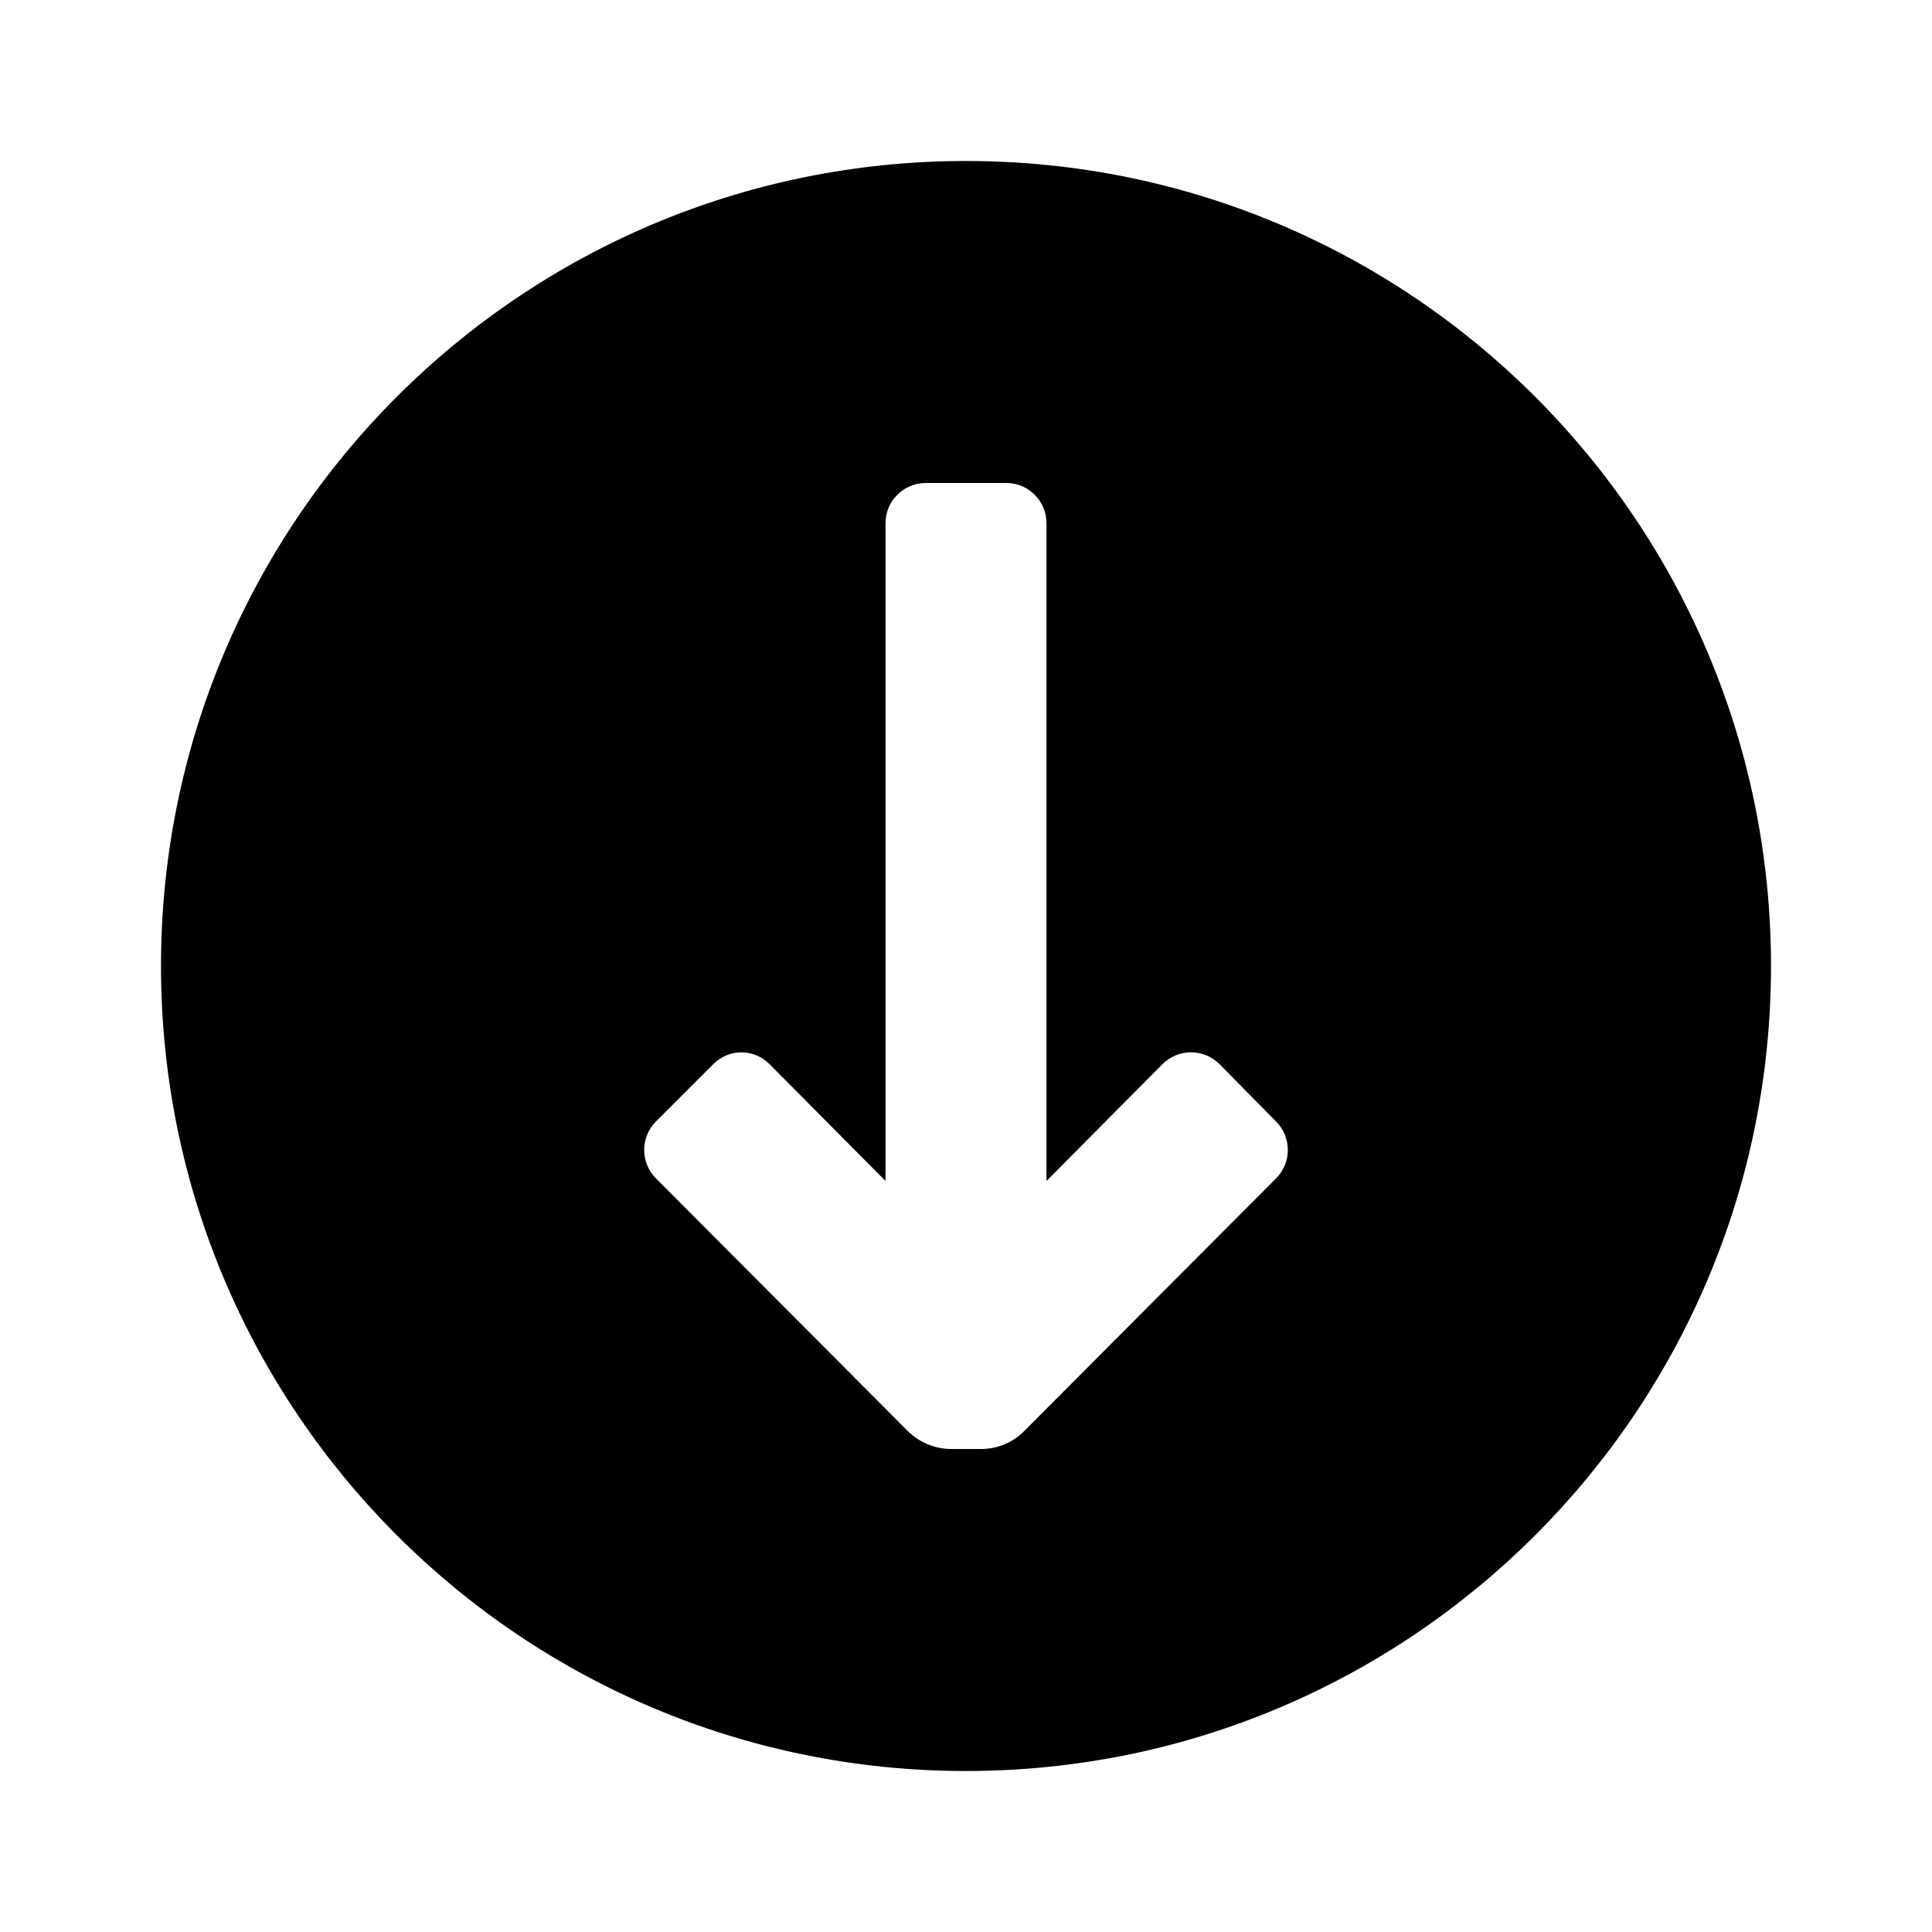
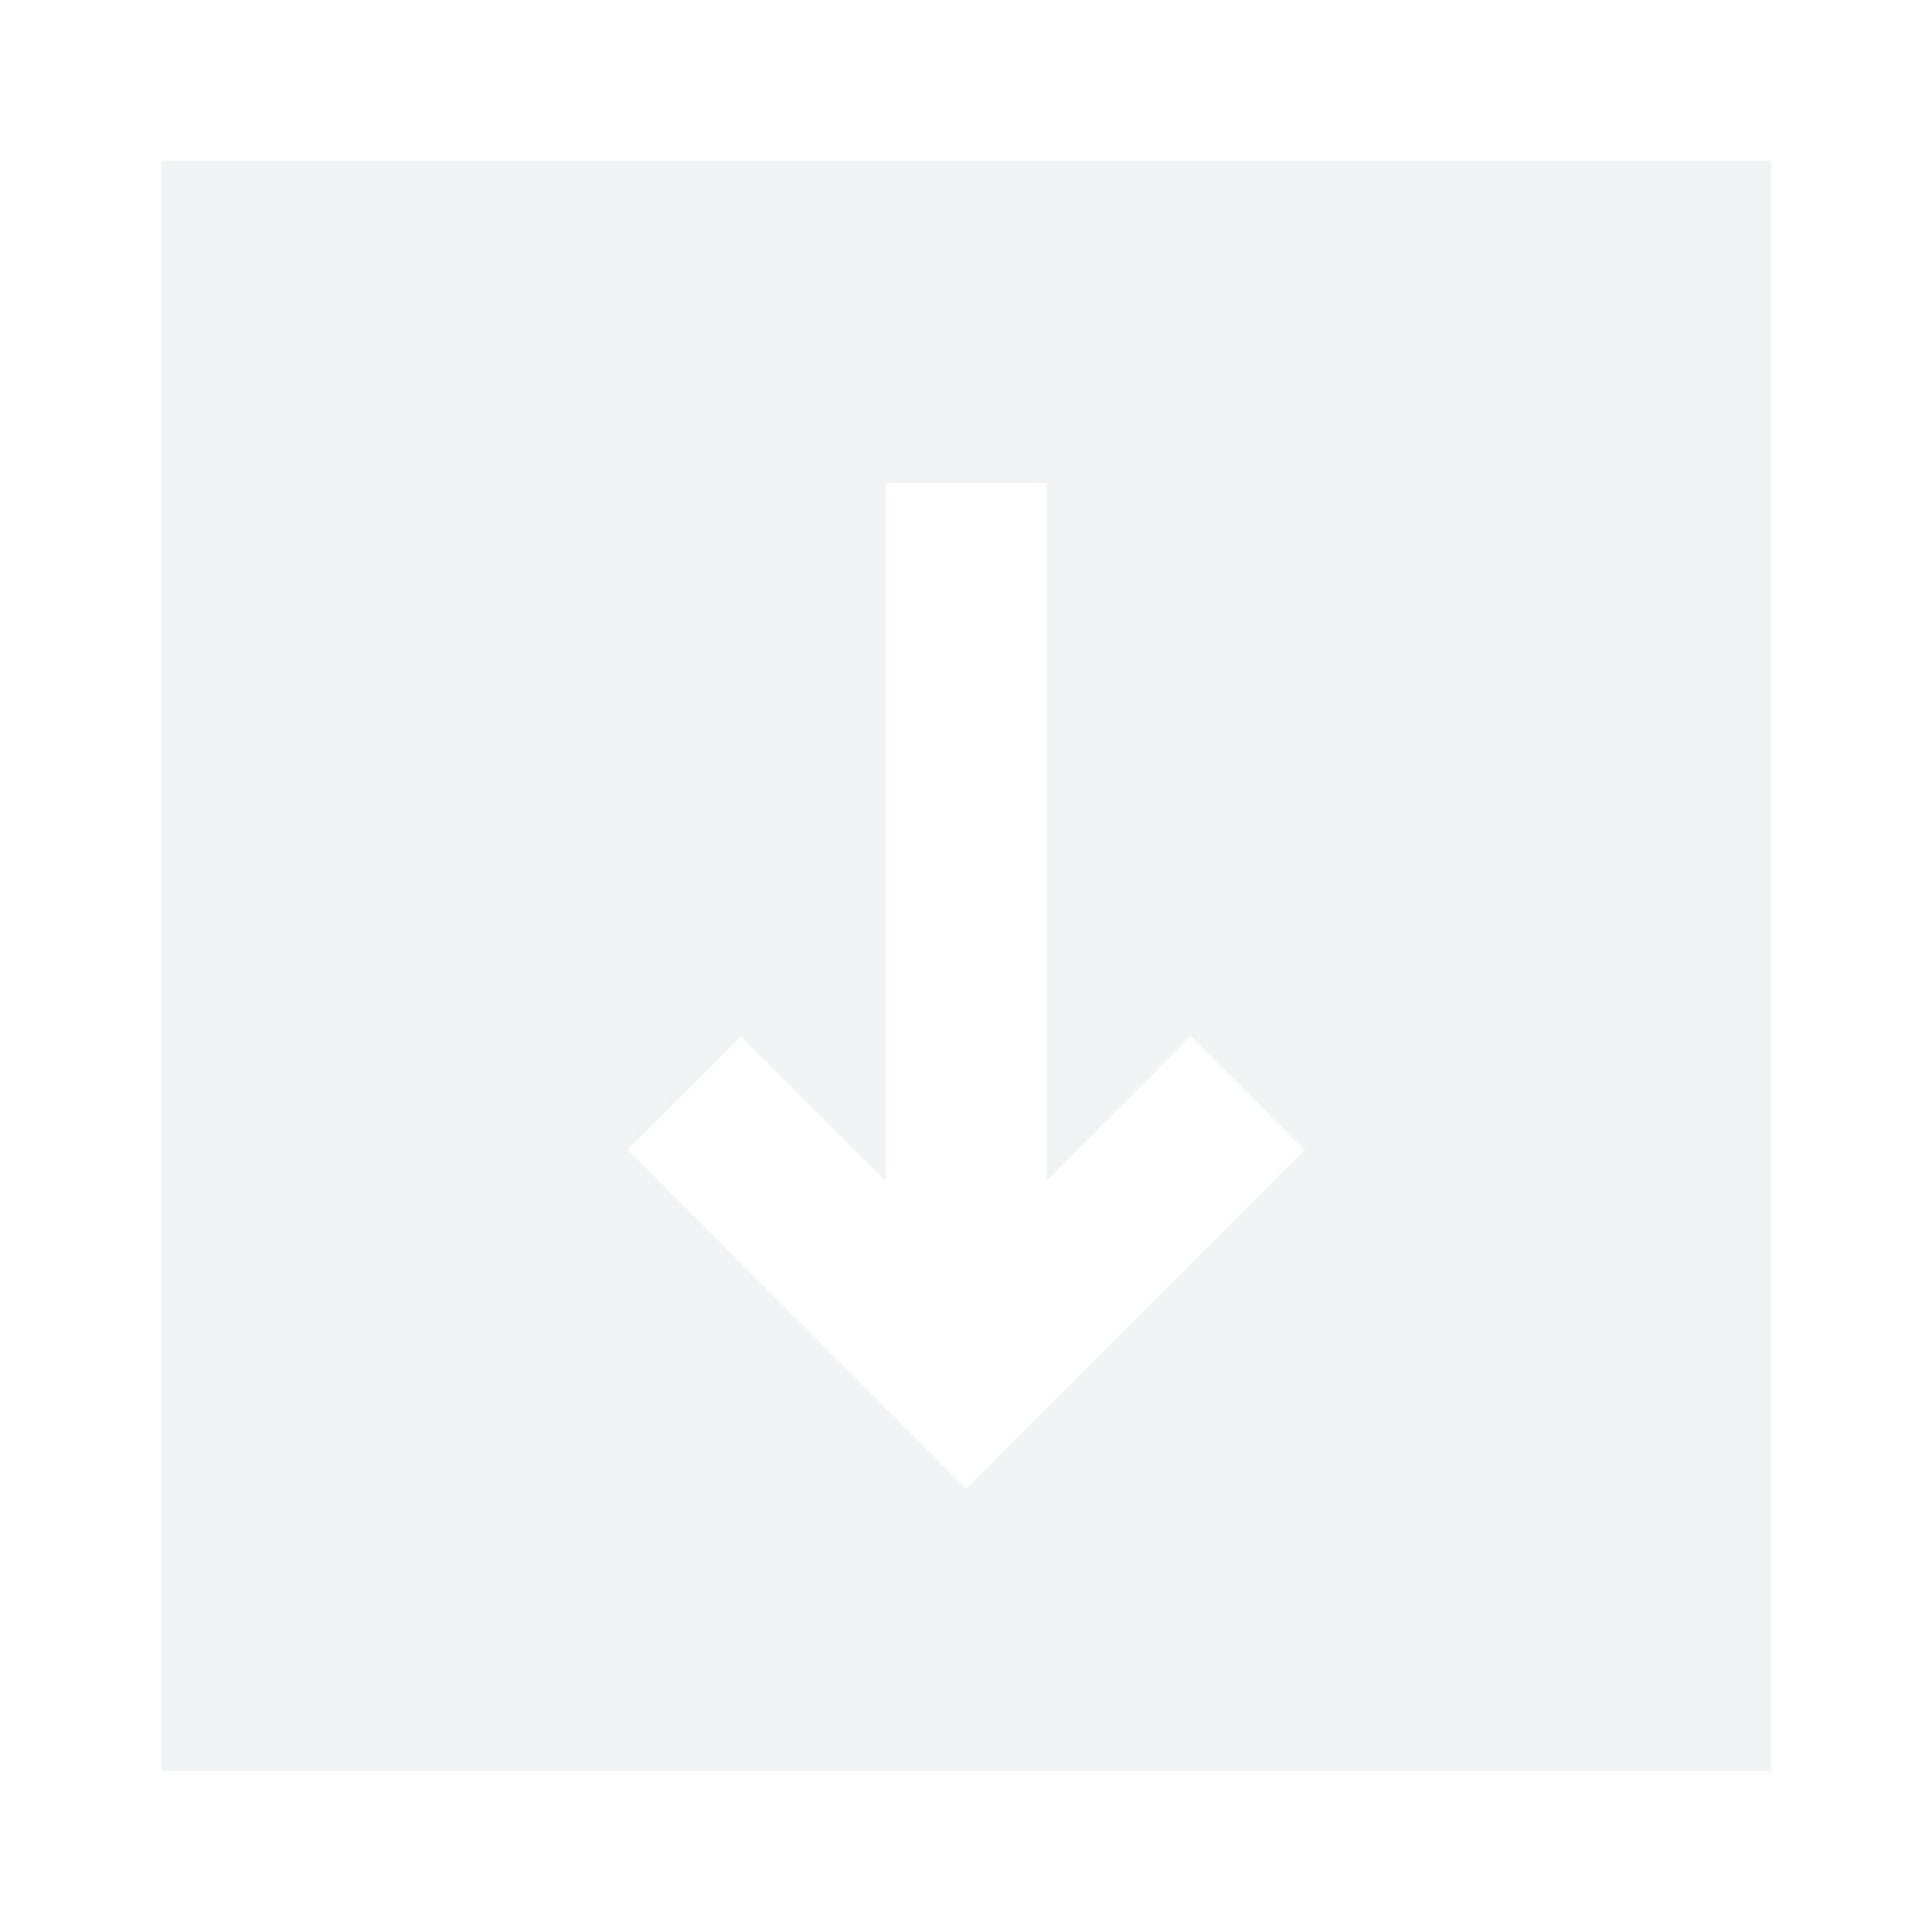
- <svg xmlns="http://www.w3.org/2000/svg" id="Layer_1" viewBox="0 0 24 24">
-   <path d="M12,2A10,10,0,1,0,22,12,10,10,0,0,0,12,2Zm3.85,12.64-3.13,3.14a.75.75,0,0,1-.53.22h-.38a.77.77,0,0,1-.53-.22L8.15,14.64a.5.5,0,0,1,0-.71l.71-.71a.49.49,0,0,1,.7,0L11,14.67V6.5a.5.5,0,0,1,.5-.5h1a.5.5,0,0,1,.5.5v8.17l1.44-1.45a.5.5,0,0,1,.71,0l.7.71A.5.5,0,0,1,15.85,14.64Z" />
+ <svg xmlns="http://www.w3.org/2000/svg" width="48" height="48" viewBox="0 0 48 48">
+   <path fill="#F2F3F4" fill-rule="evenodd" d="M4 4v40h40V4H4zm18 8h4v17.338l3.586-3.604 2.826 2.836L24 36.994l-8.41-8.424 2.82-2.82L22 29.338V12z" />
</svg>
